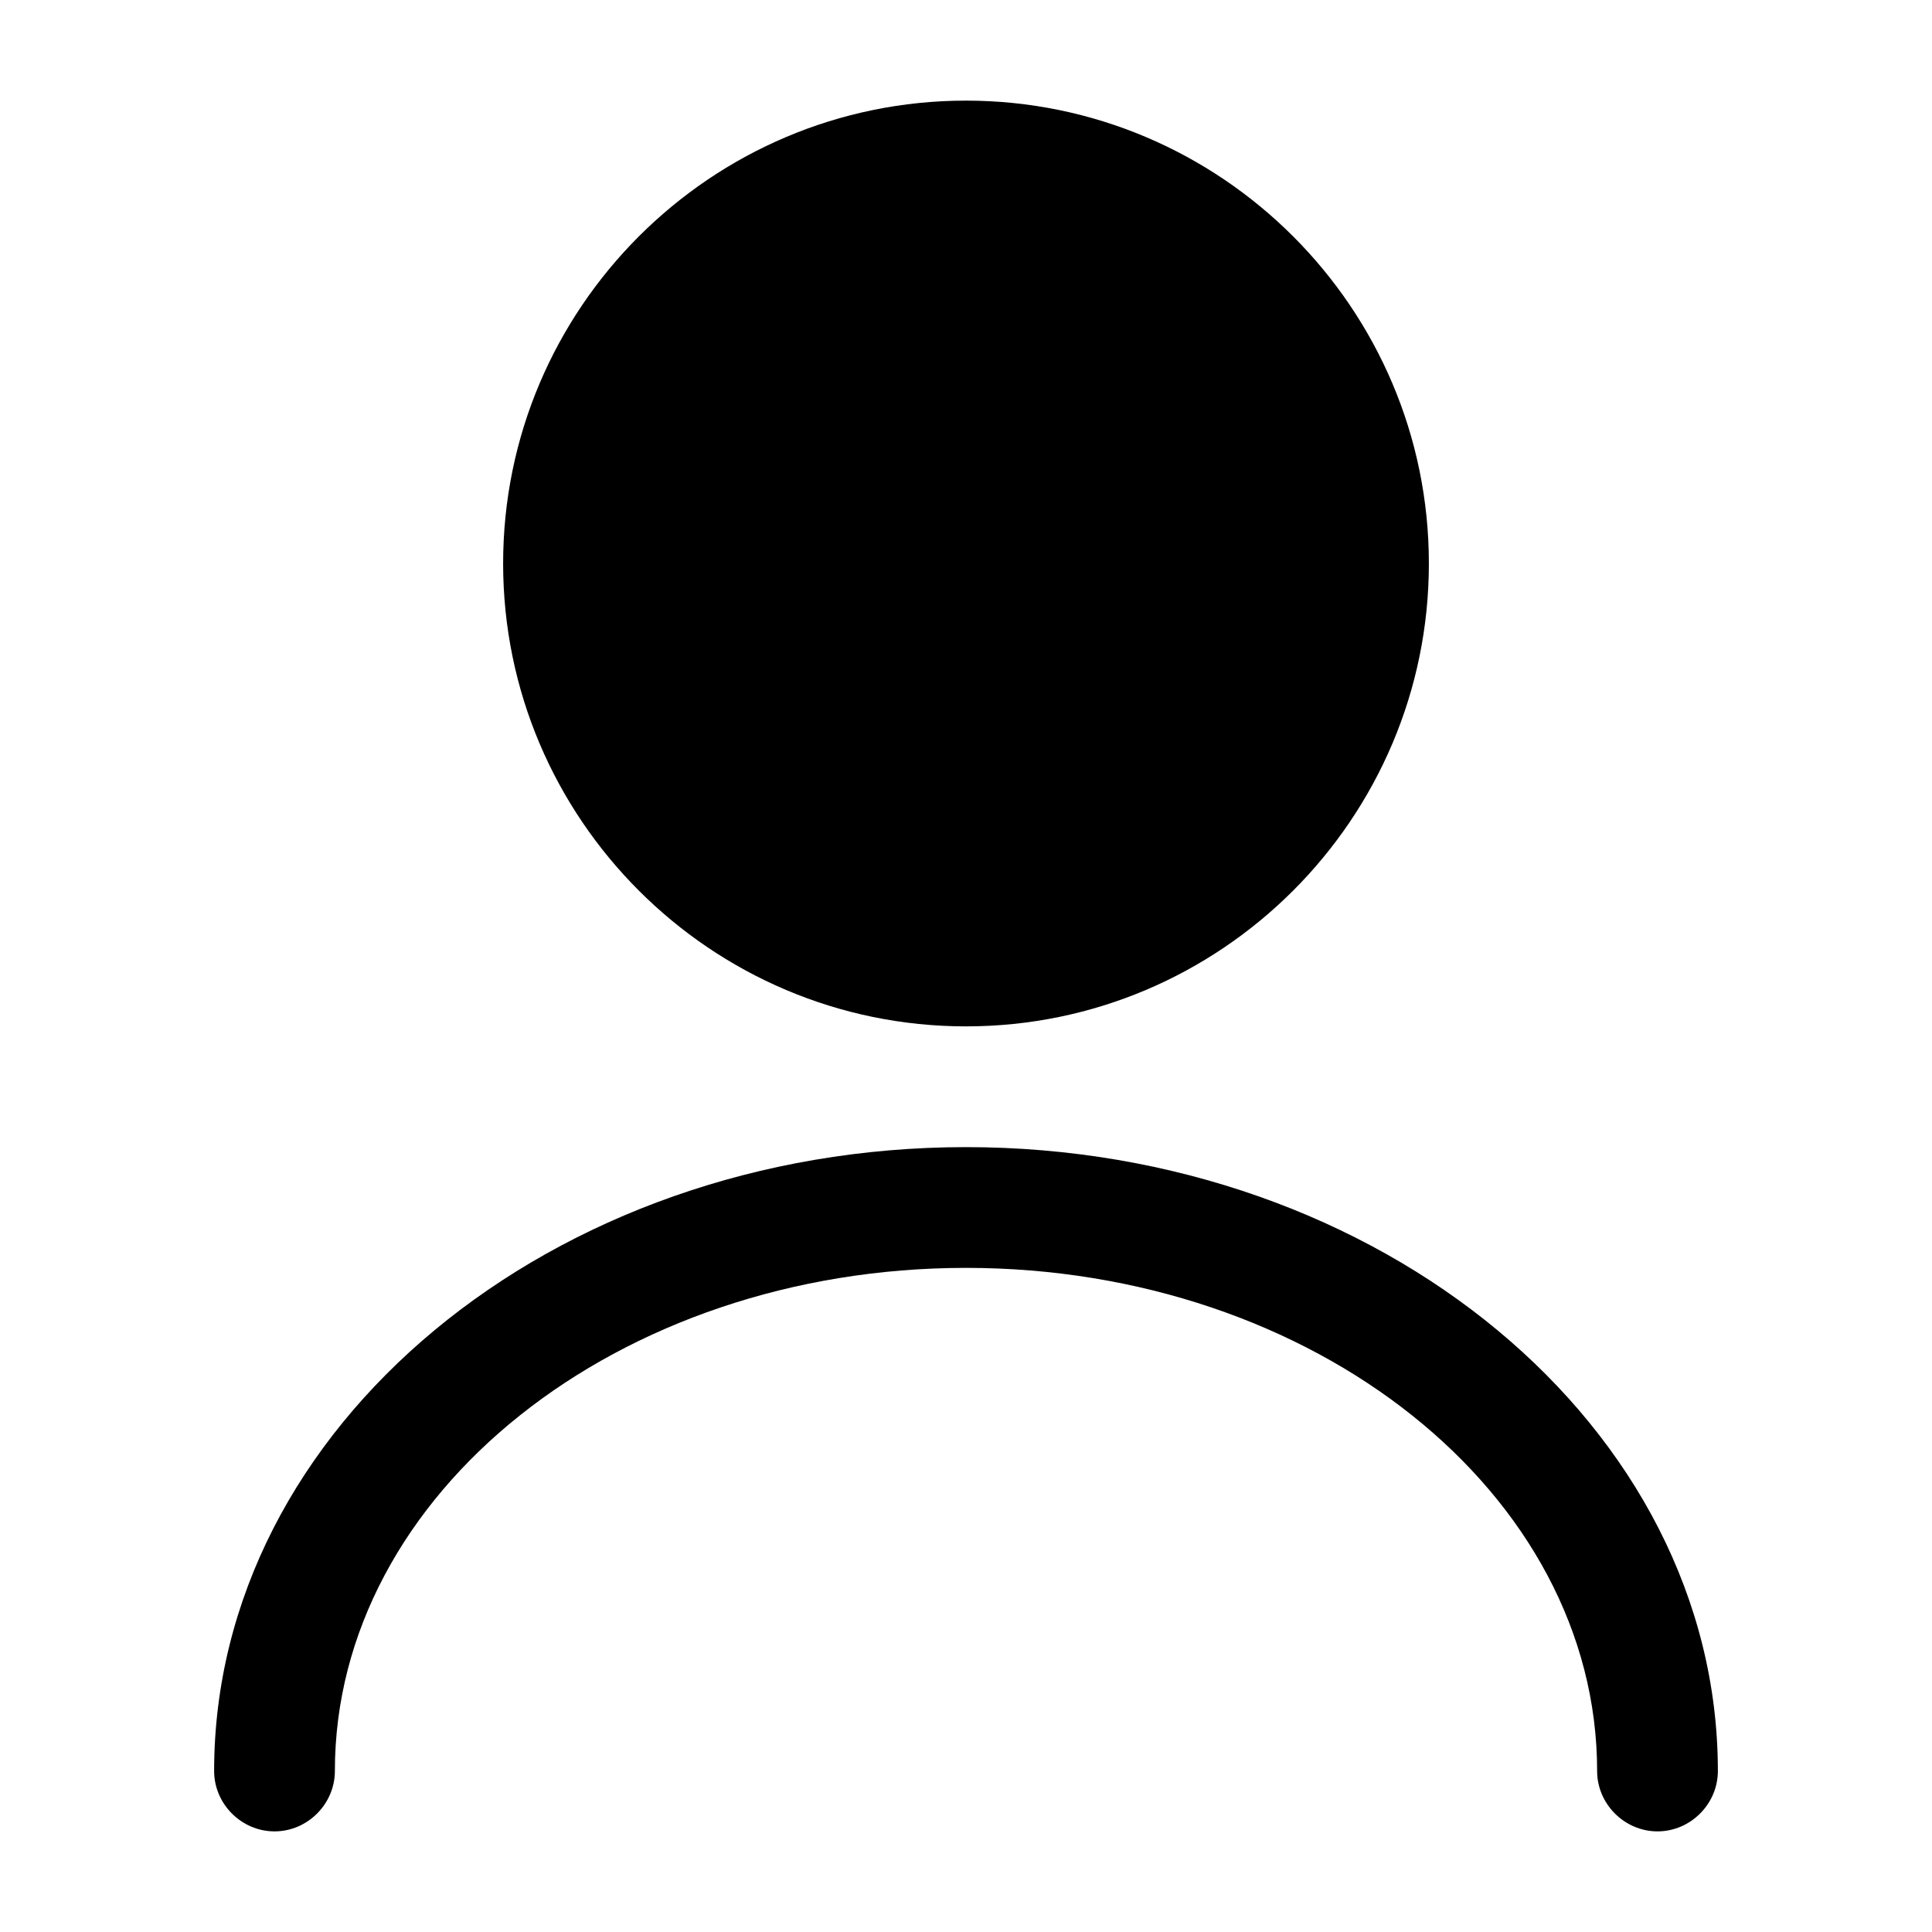
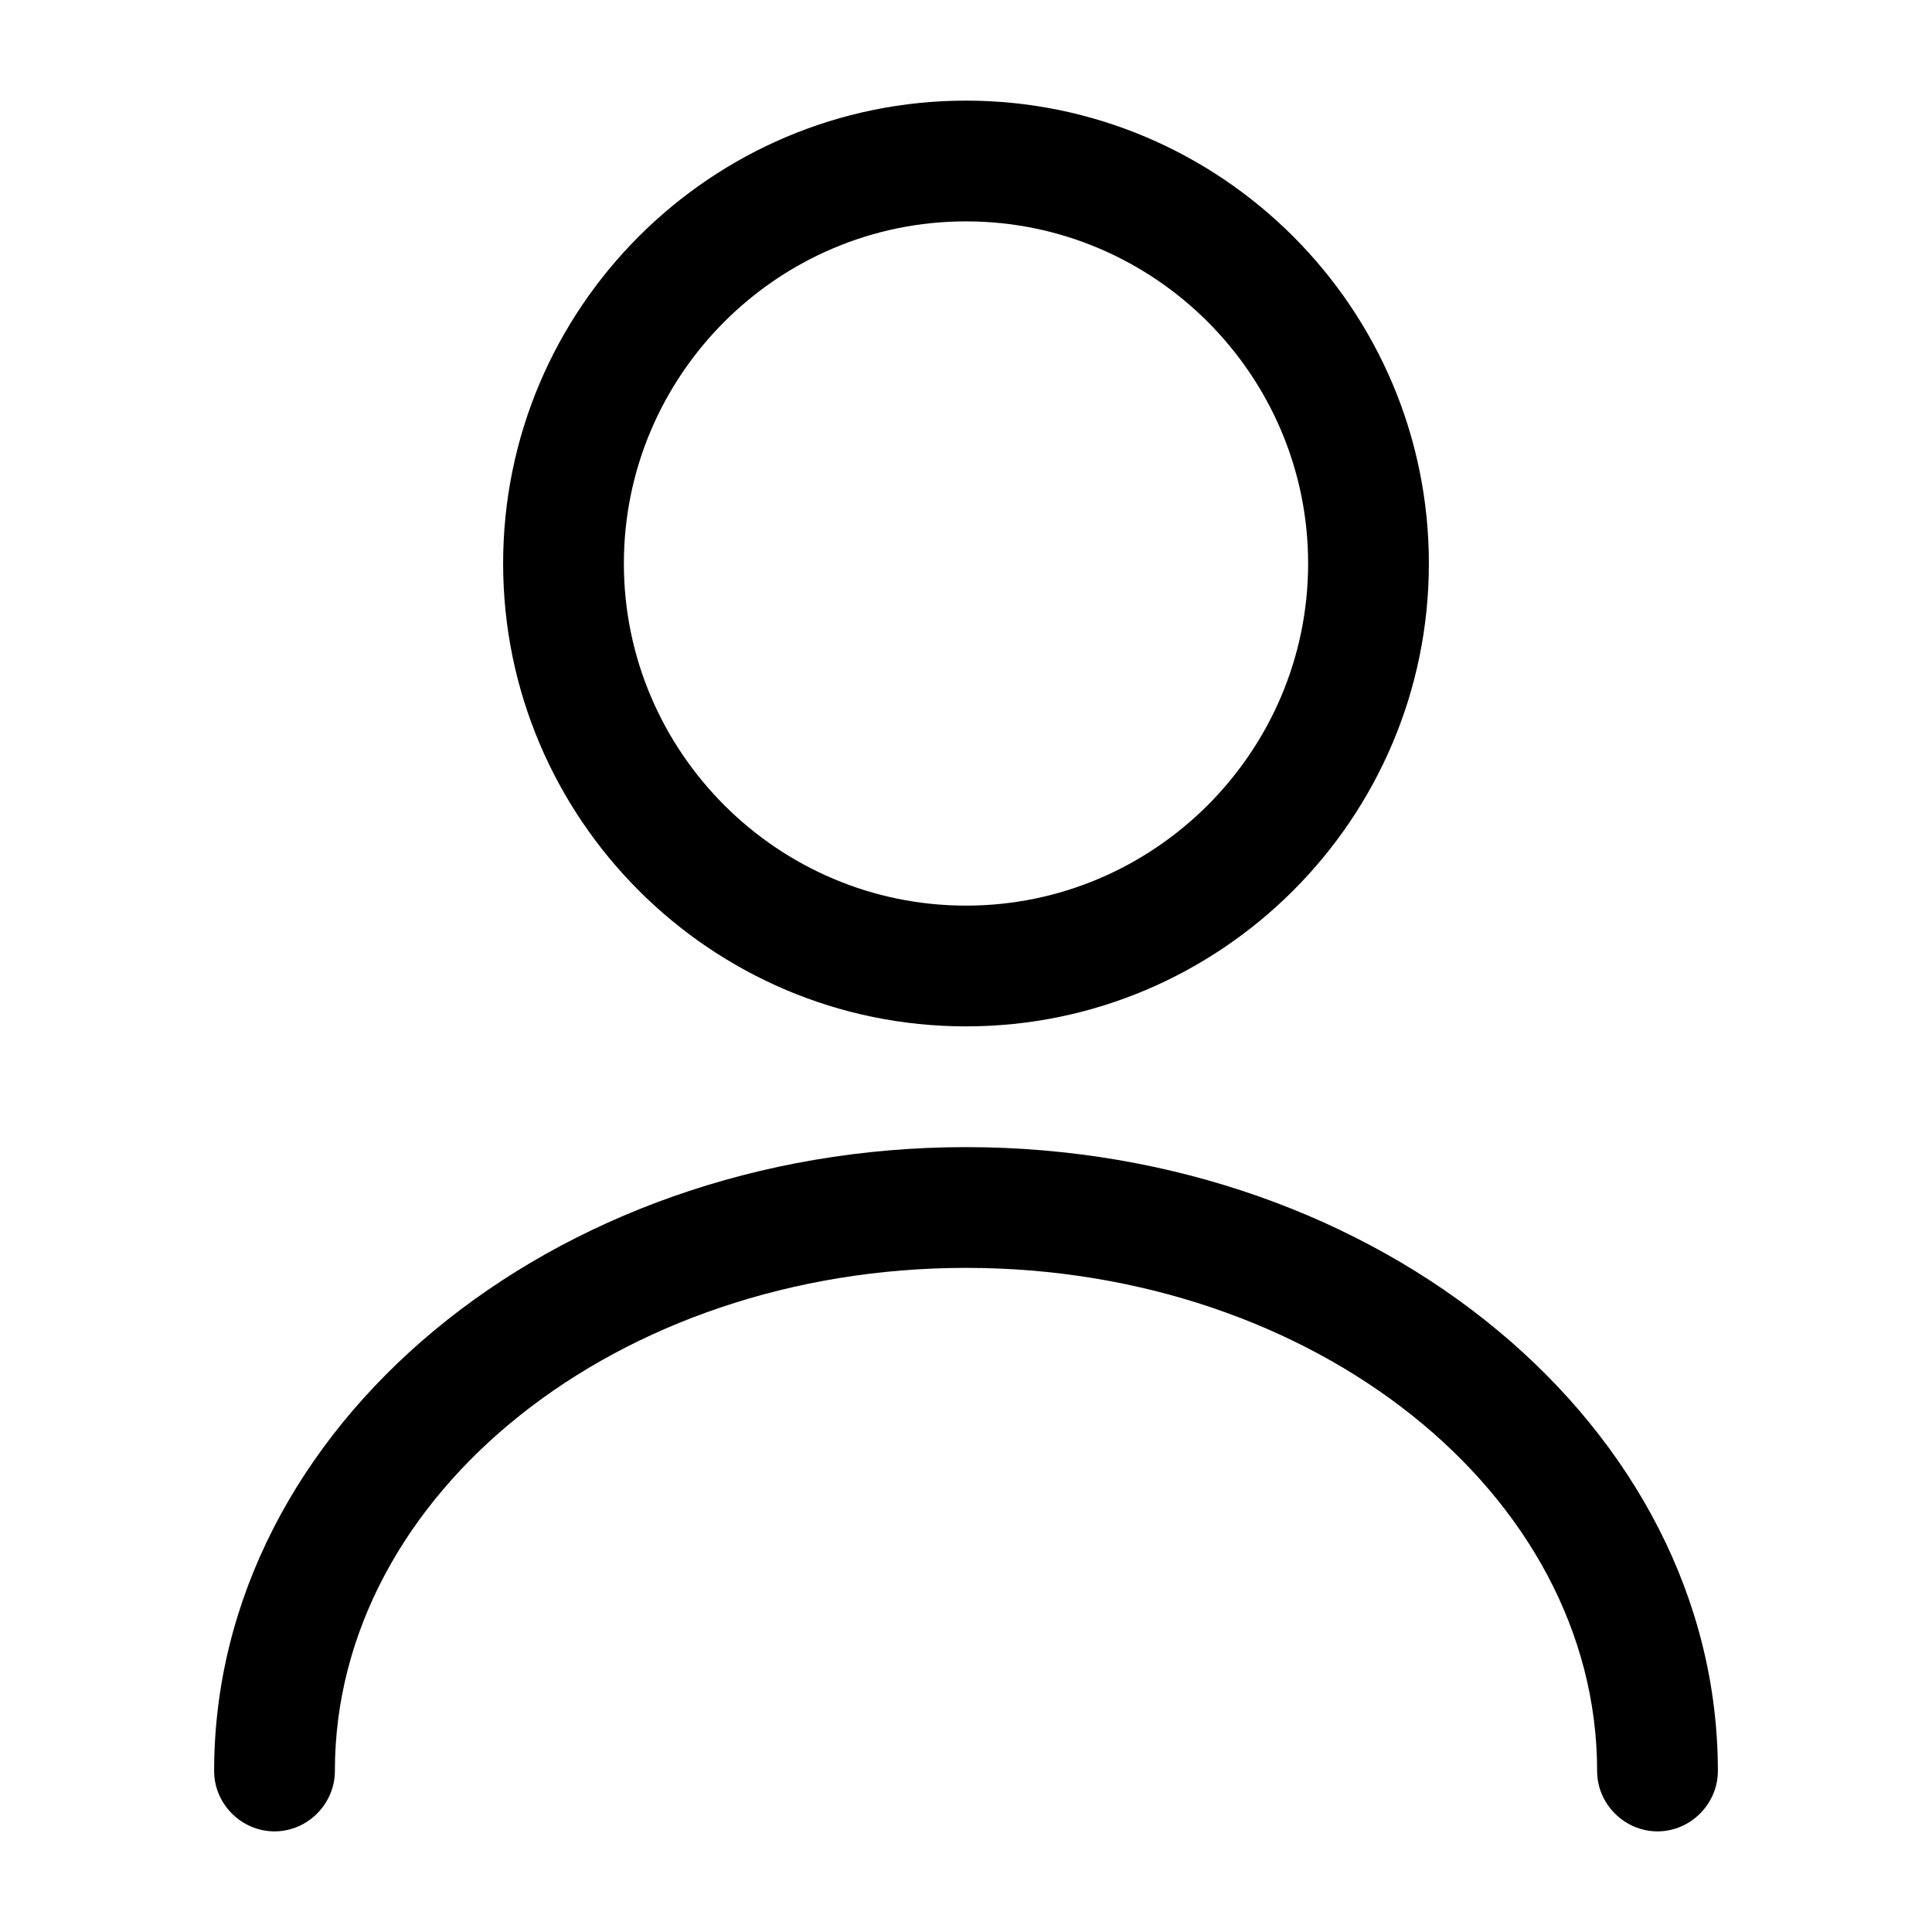
<svg viewBox="0 0 24 24" fill="none" aria-hidden="true" focusable="false">
-   <path d="M12 12.75C8.83 12.75 6.25 10.17 6.25 7C6.25 3.83 8.83 1.25 12 1.25C15.17 1.25 17.75 3.83 17.75 7C17.75 10.17 15.17 12.75 12 12.75Z" fill="currentColor" />
+   <path d="M12 12.75C8.83 12.75 6.25 10.17 6.25 7C6.25 3.83 8.83 1.25 12 1.25C15.17 1.25 17.75 3.83 17.75 7C17.75 10.17 15.17 12.75 12 12.75ZM12 2.75C9.66 2.75 7.75 4.66 7.75 7C7.75 9.34 9.66 11.25 12 11.25C14.34 11.25 16.25 9.34 16.25 7C16.25 4.66 14.34 2.75 12 2.75Z" fill="currentColor" />
  <path d="M20.59 22.75c-.41 0-.75-.34-.75-.75 0-3.45-3.52-6.25-7.84-6.25-4.32 0-7.84 2.8-7.84 6.25 0 .41-.34.75-.75.75s-.75-.34-.75-.75c0-4.27 4.19-7.75 9.34-7.75s9.34 3.48 9.34 7.75c0 .41-.34.75-.75.75Z" fill="currentColor" />
</svg>
